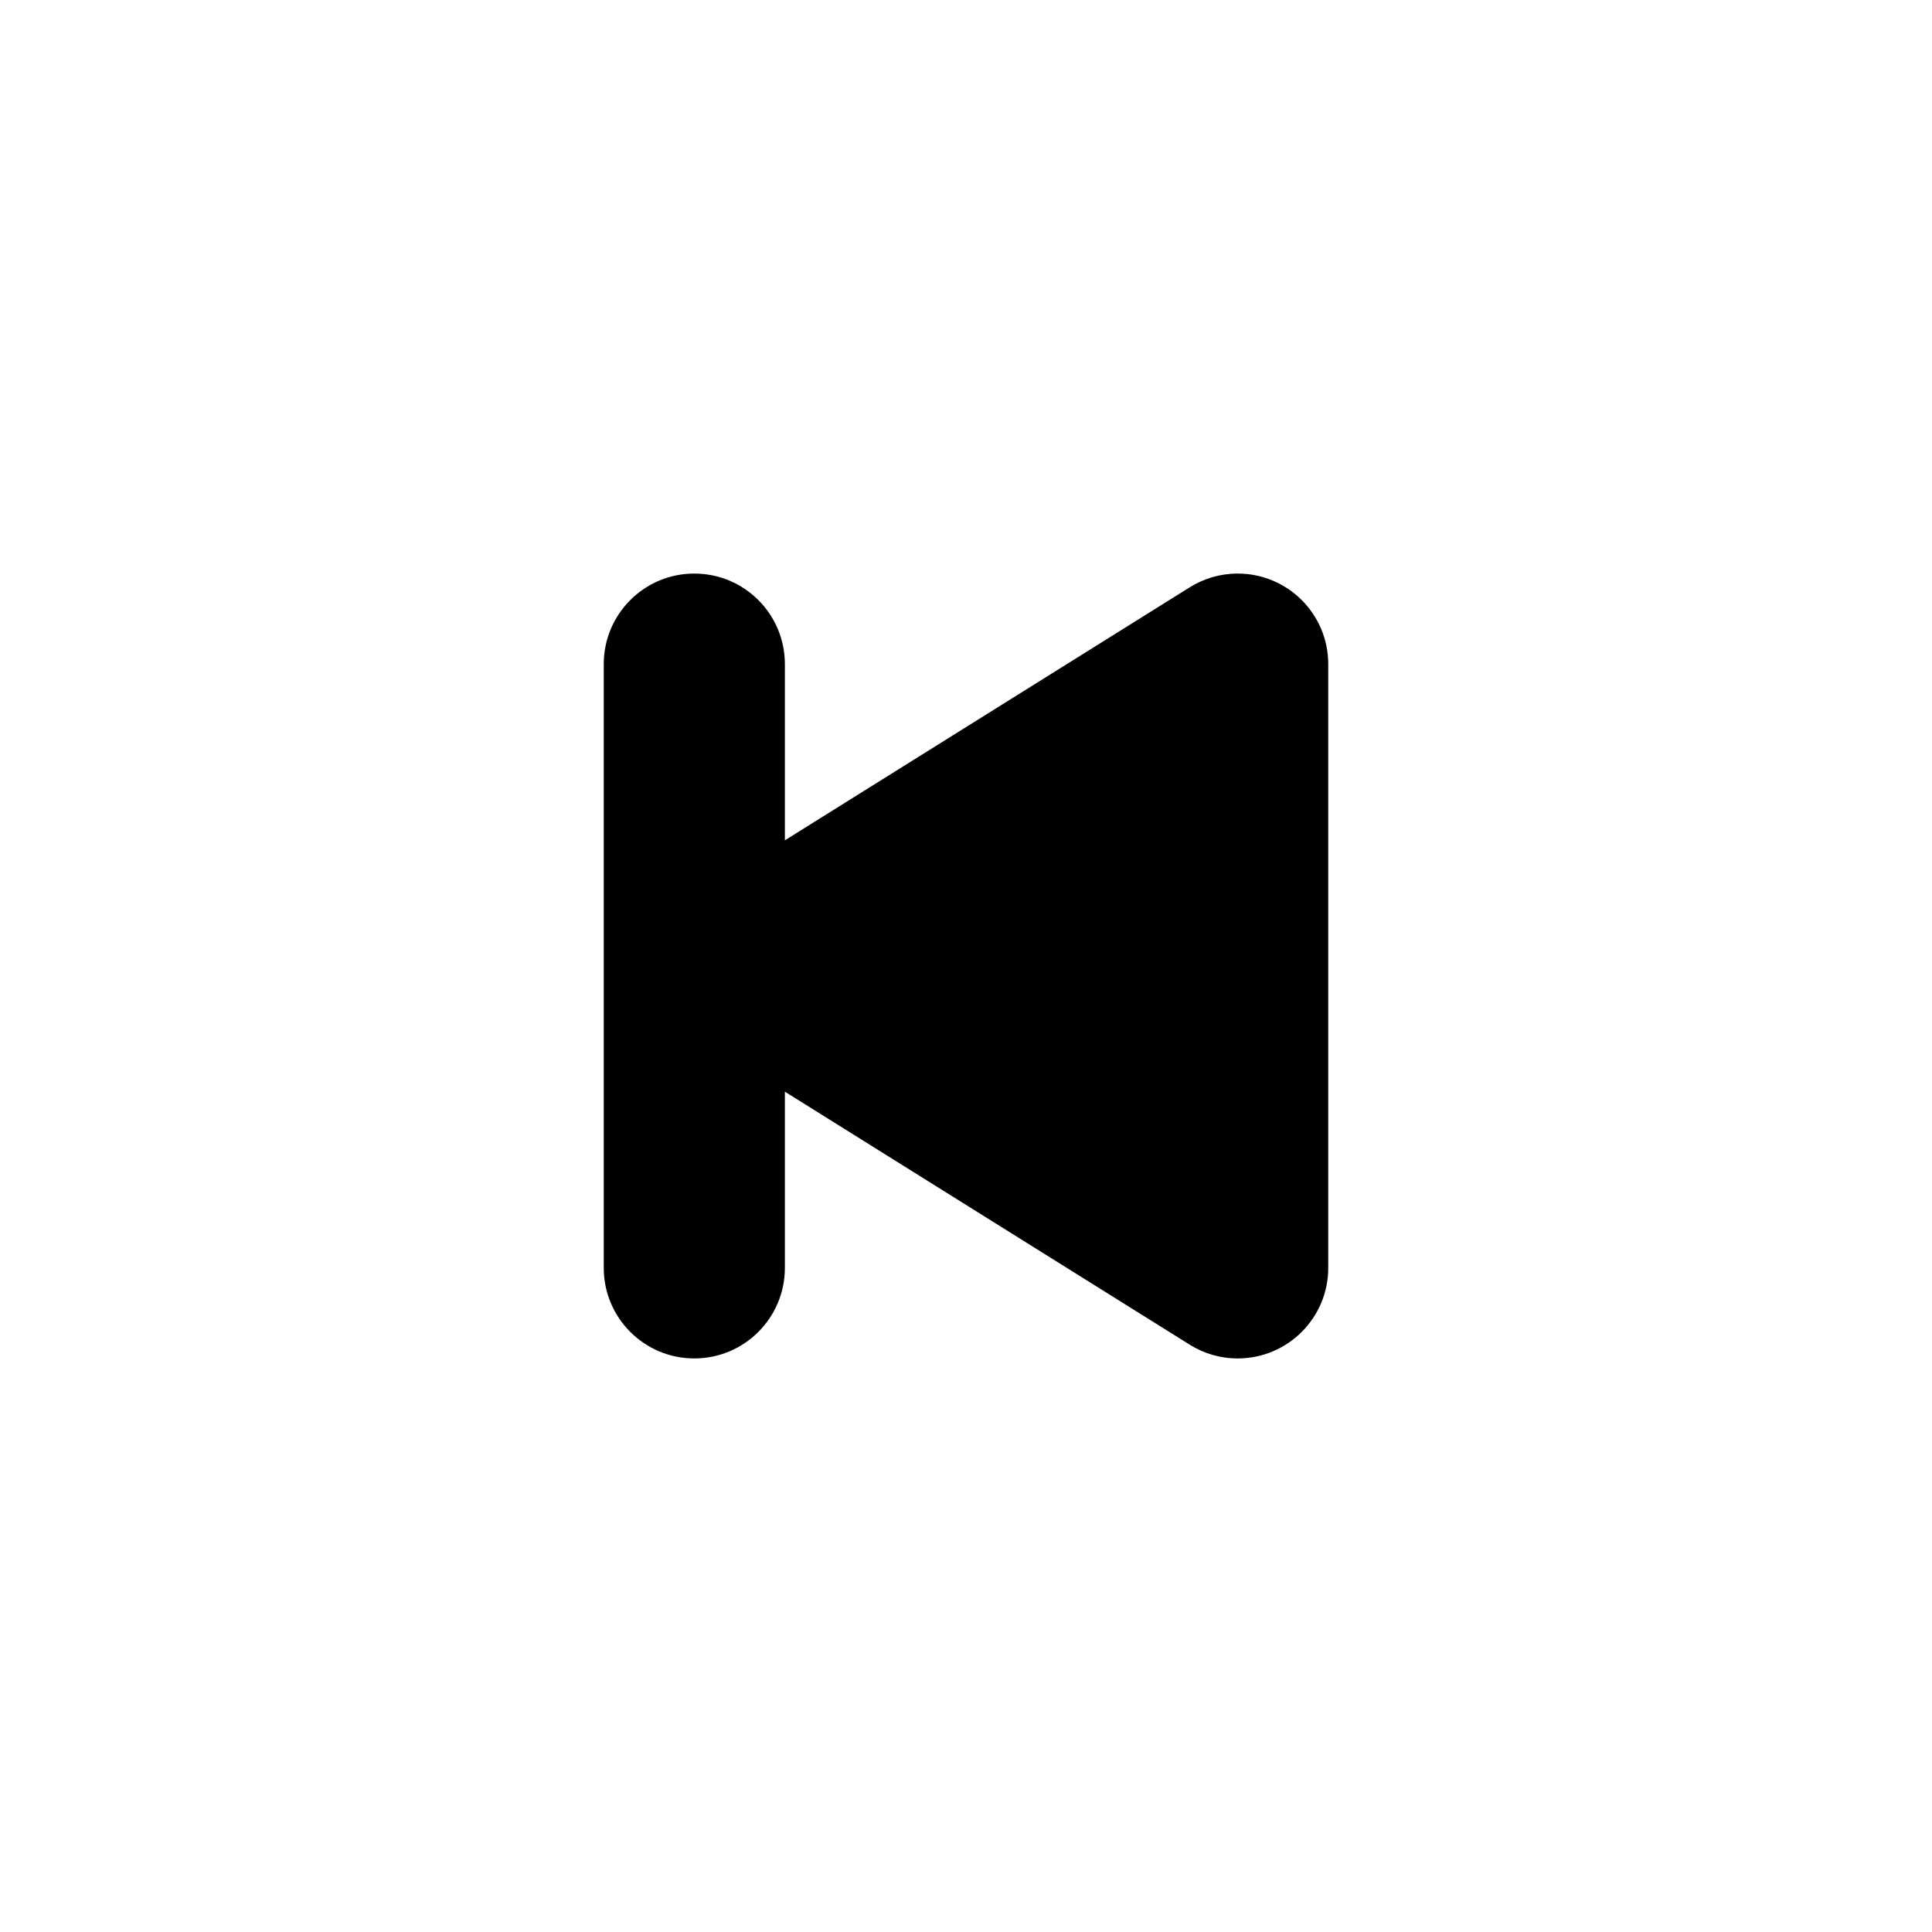
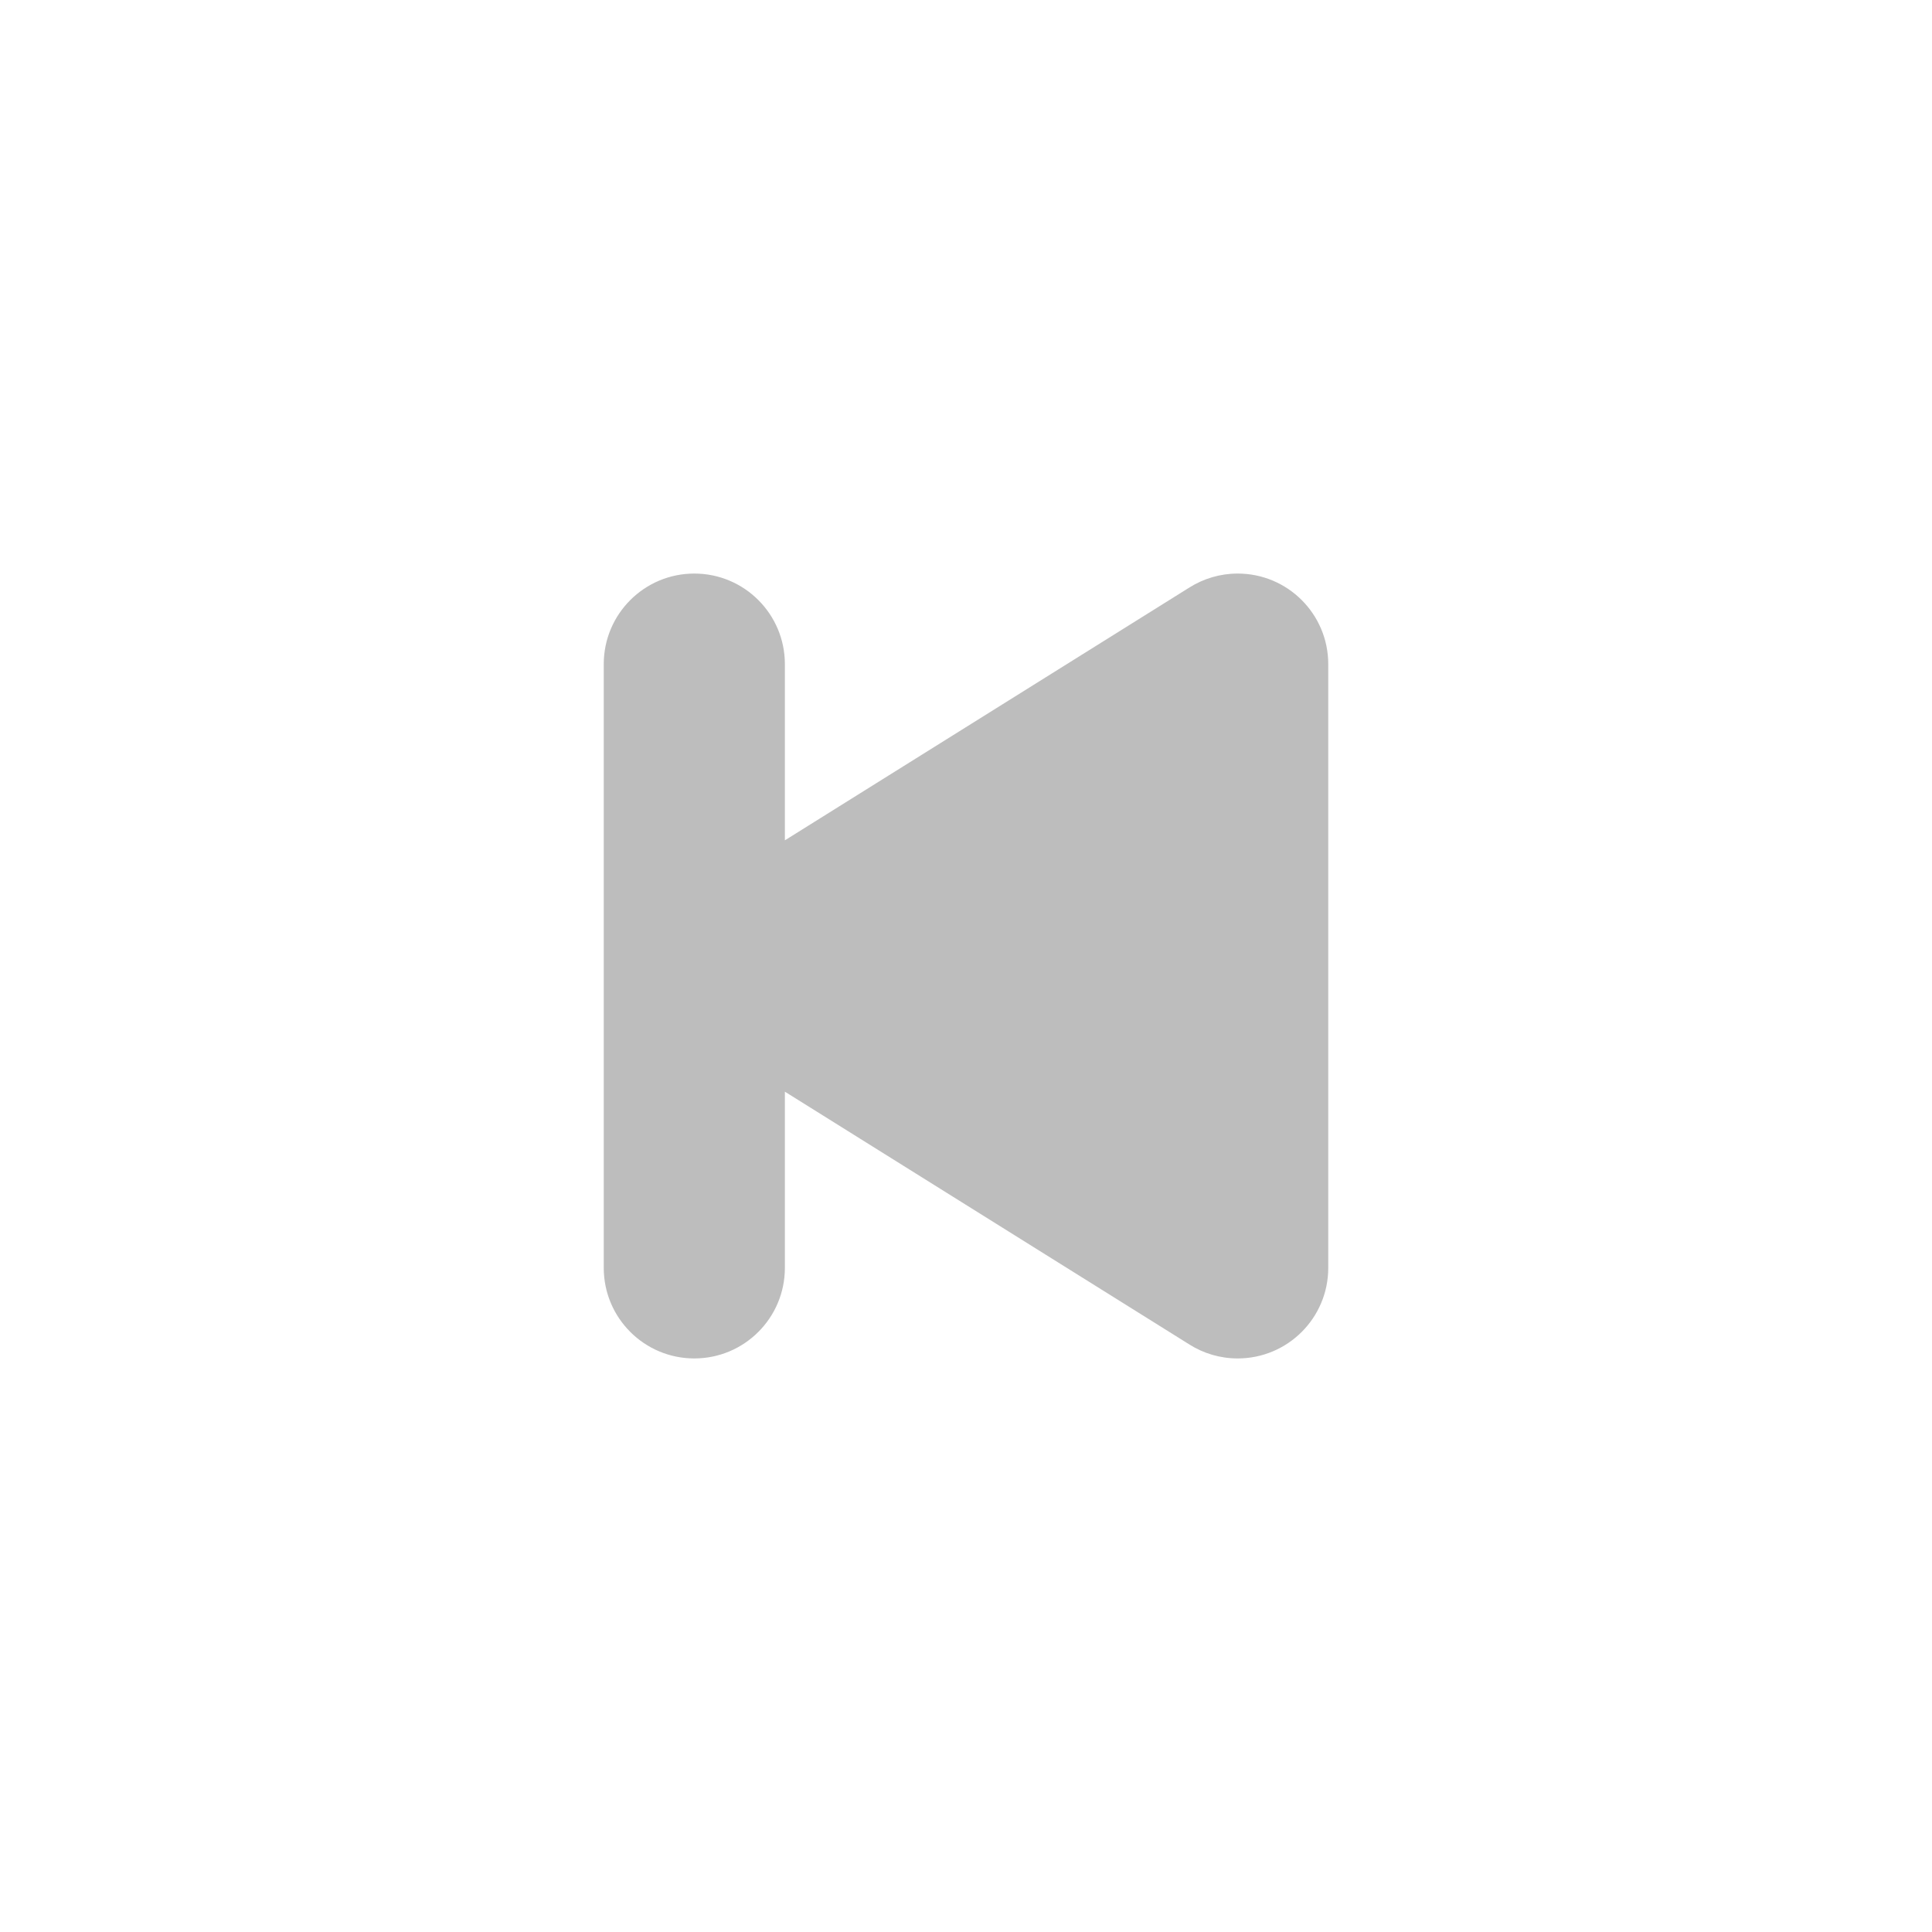
<svg xmlns="http://www.w3.org/2000/svg" version="1.1" id="Layer_1" x="0px" y="0px" width="64px" height="64px" viewBox="0 0 64 64" enable-background="new 0 0 64 64" xml:space="preserve">
  <g id="SKIP__x2F__PREVIOUS_1_" enable-background="new    ">
    <g id="SKIP__x2F__PREVIOUS">
      <g>
-         <path d="M41,19c-0.584,0-1.129,0.168-1.59,0.456l0,0L26,27.837V22c0-1.657-1.343-3-3-3s-3,1.343-3,3v20c0,1.657,1.343,3,3,3     s3-1.343,3-3v-5.837l13.41,8.381l0,0C39.871,44.833,40.416,45,41,45c1.657,0,3-1.343,3-3V22C44,20.343,42.657,19,41,19z" />
+         <path fill="#BDBDBD" d="M41,19c-0.584,0-1.129,0.168-1.59,0.456l0,0L26,27.837V22c0-1.657-1.343-3-3-3s-3,1.343-3,3v20c0,1.657,1.343,3,3,3     s3-1.343,3-3v-5.837l13.41,8.381l0,0C39.871,44.833,40.416,45,41,45c1.657,0,3-1.343,3-3V22C44,20.343,42.657,19,41,19z" />
      </g>
    </g>
  </g>
</svg>
